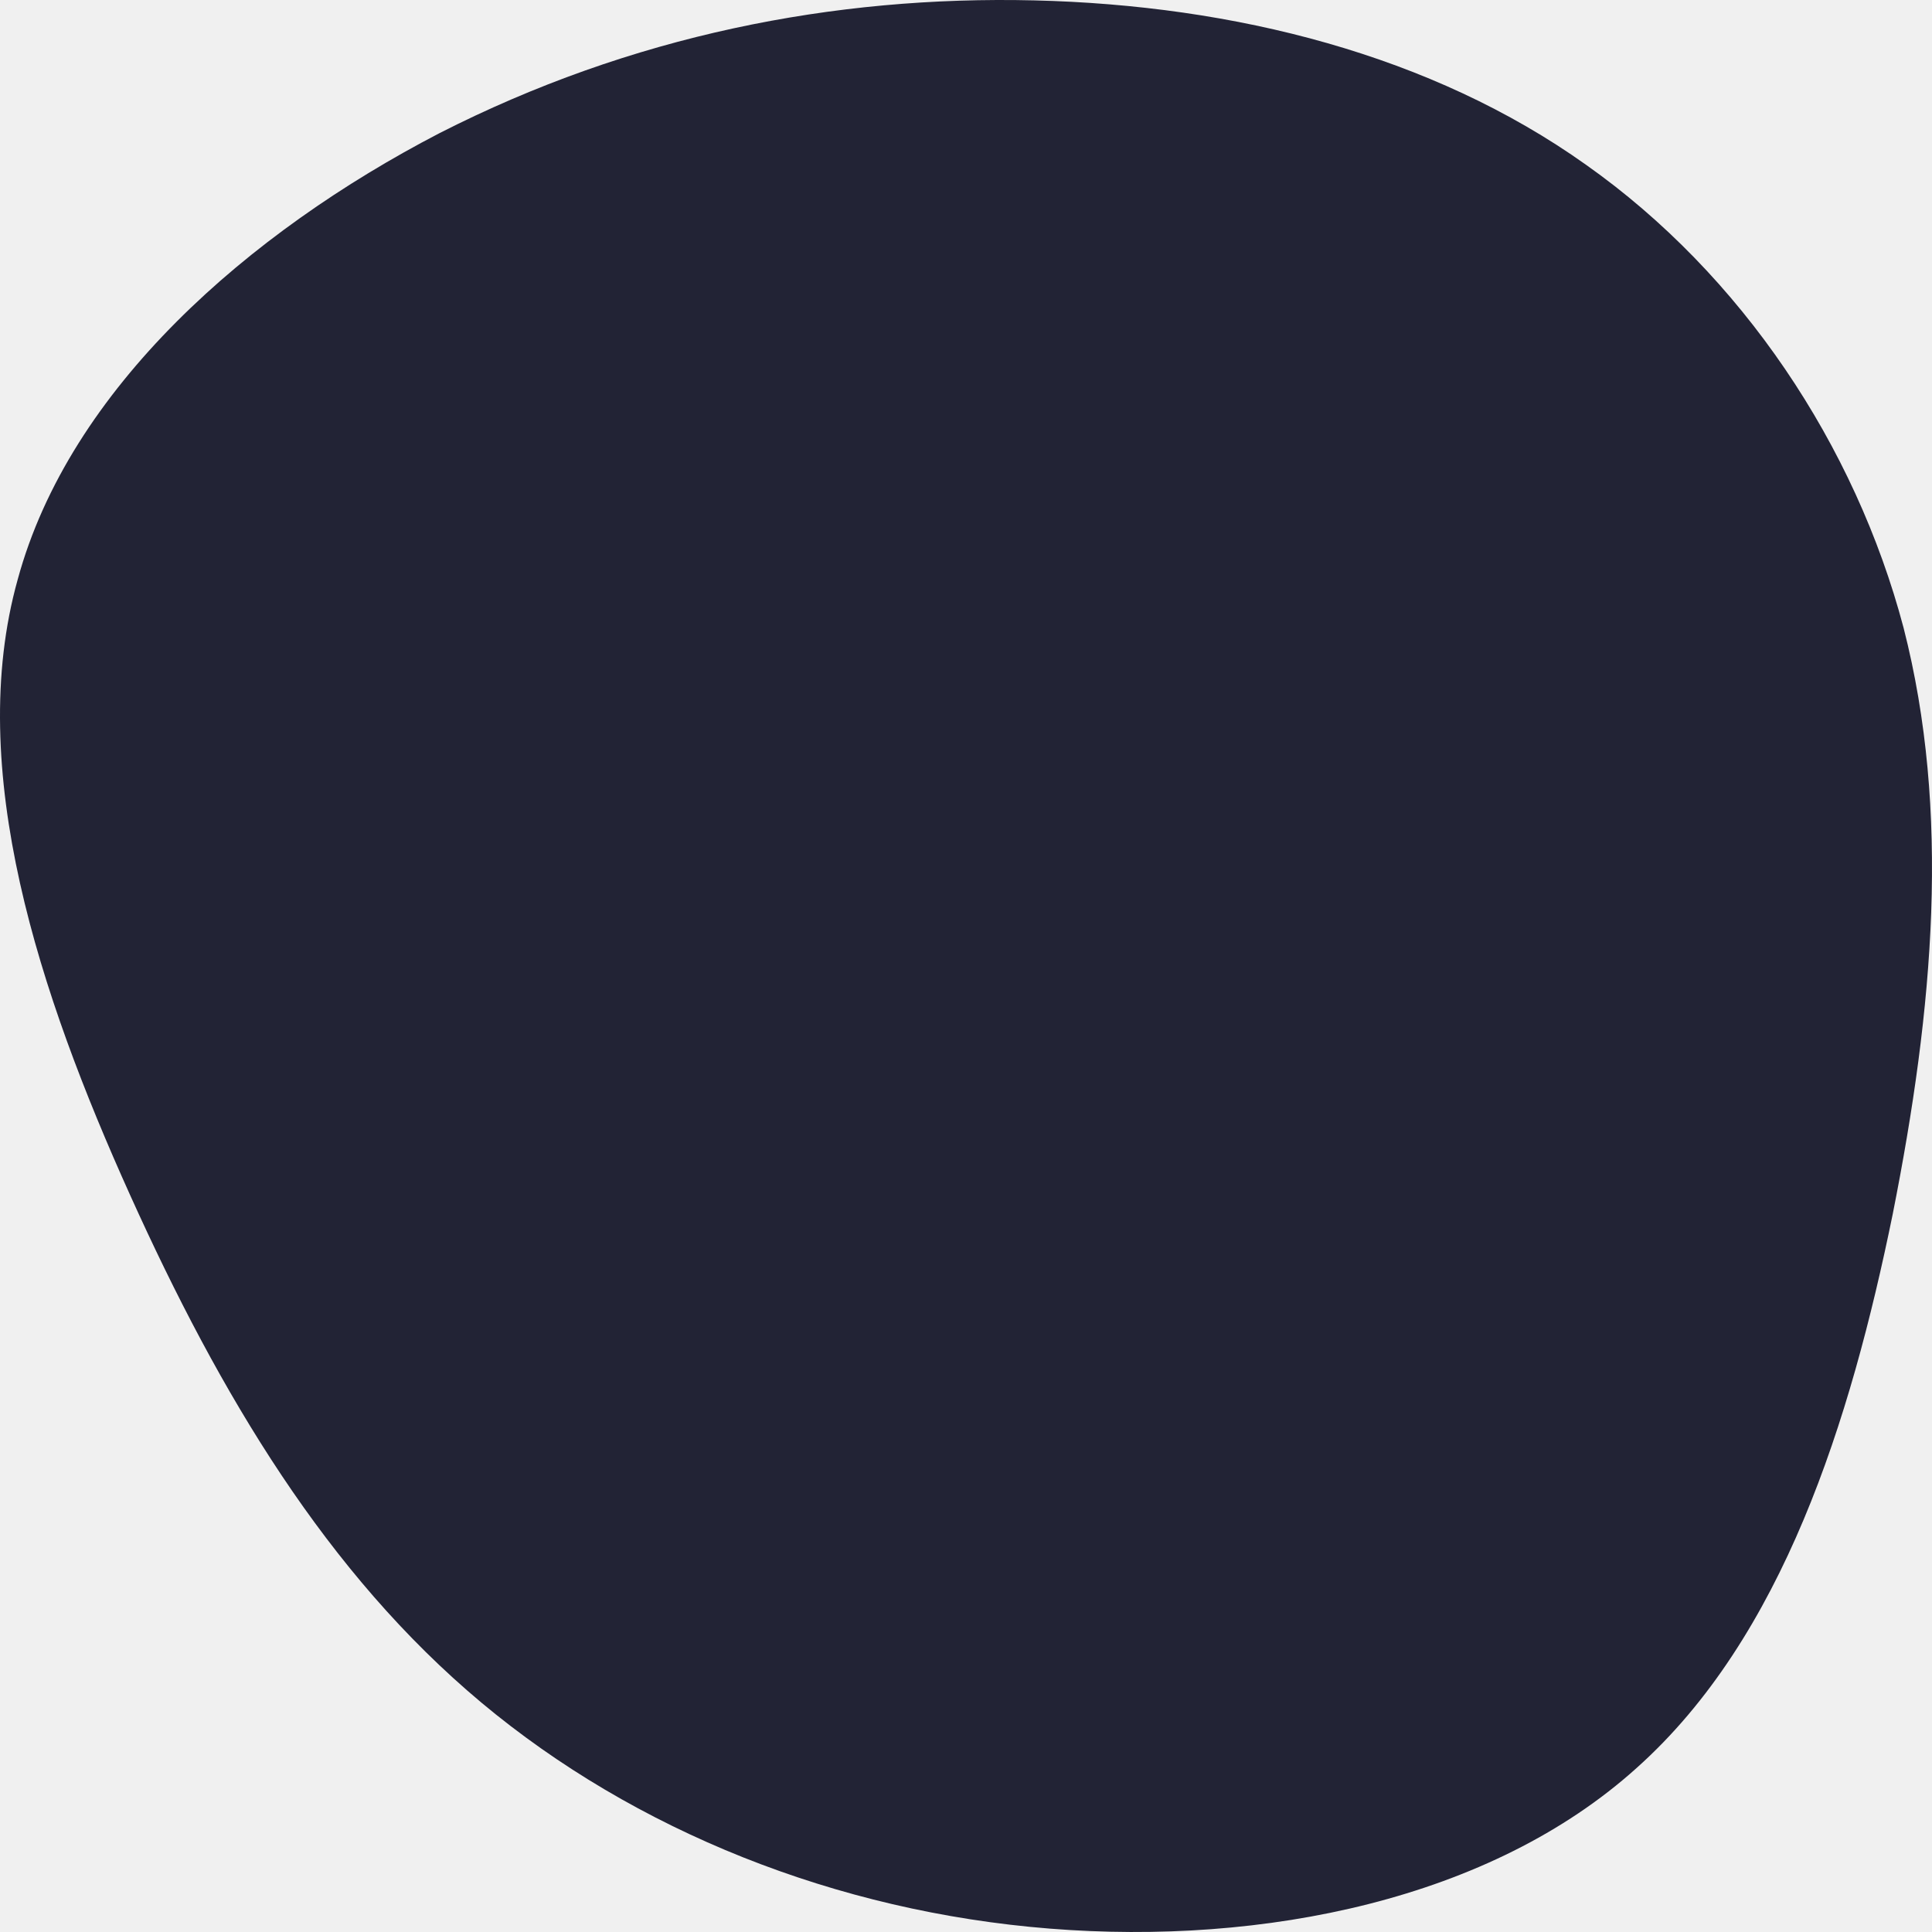
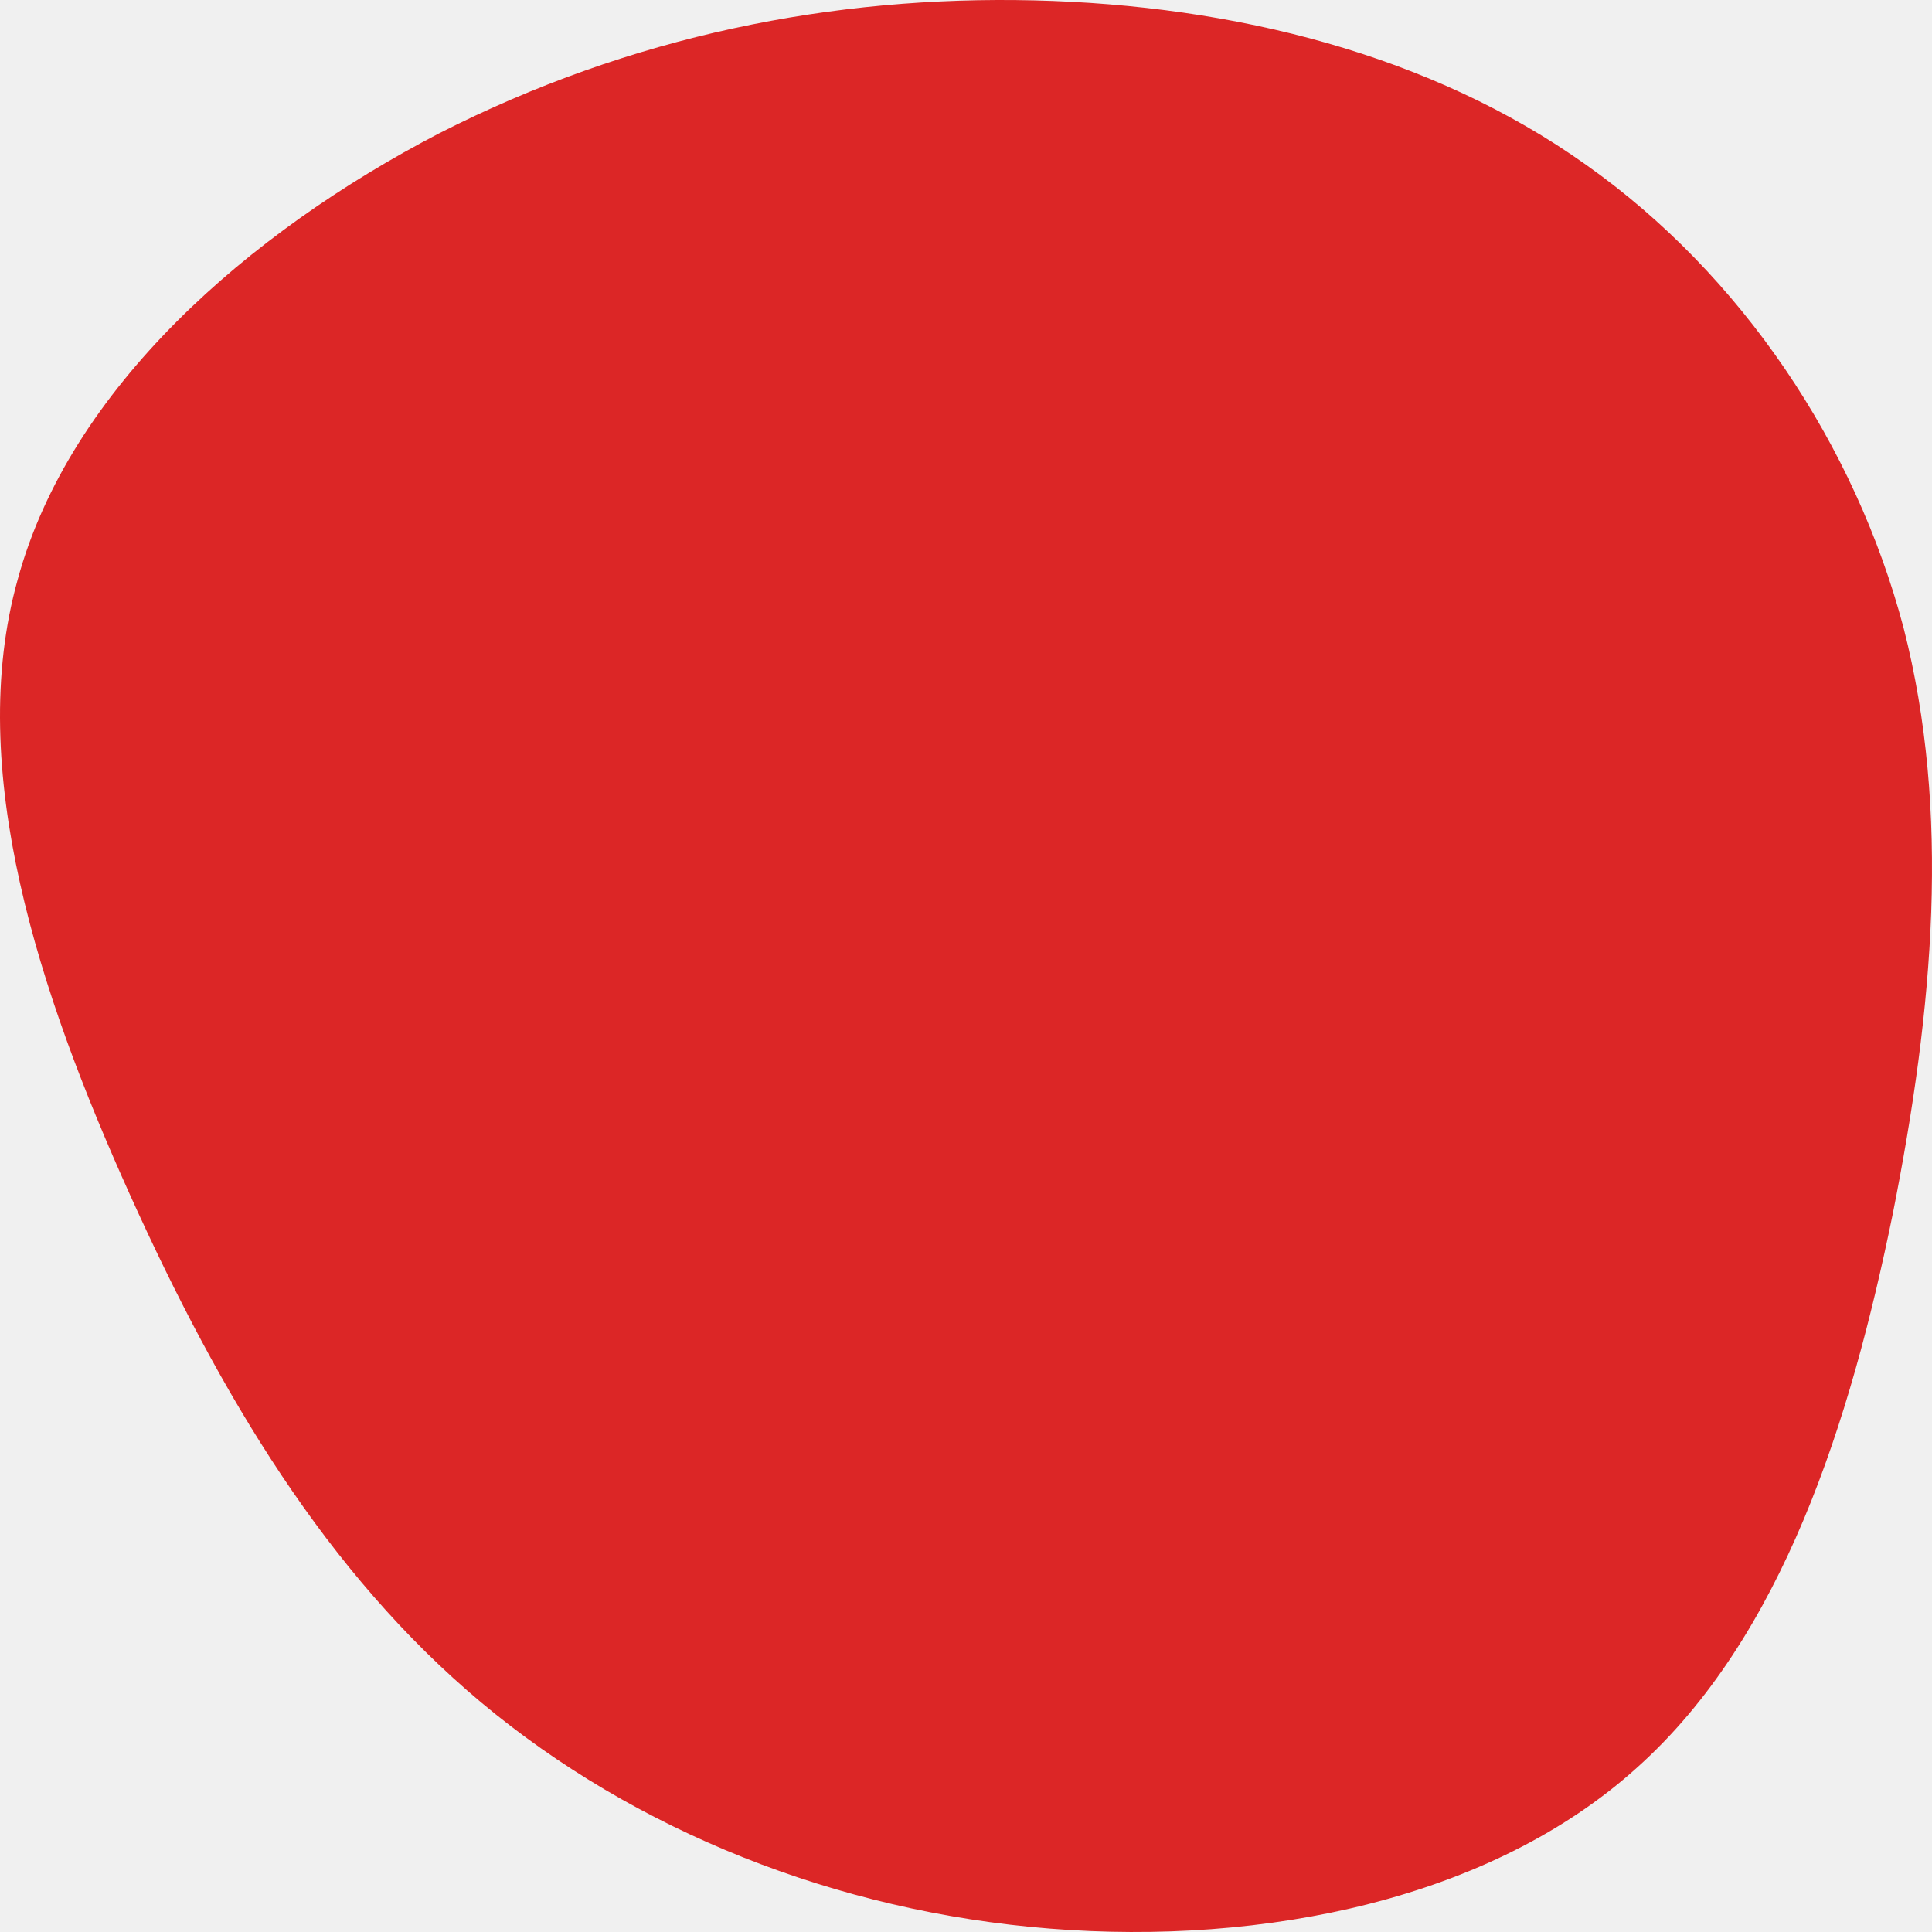
<svg xmlns="http://www.w3.org/2000/svg" width="505" height="505" viewBox="0 0 505 505" fill="none">
  <g clip-path="url(#clip0_239_150)">
-     <path d="M414.573 43.078C455.283 71.834 484.948 116.39 497.571 164.106C509.879 212.137 505.461 263.329 494.731 317.365C483.686 371.401 466.013 427.965 427.827 462.093C389.642 496.537 330.312 508.545 274.454 504.121C218.595 499.697 165.893 478.525 125.814 445.029C85.419 411.217 57.648 364.765 33.979 312.309C10.31 259.853 -9.256 201.077 4.629 151.466C18.2 101.538 64.906 60.774 114.768 34.862C164.946 9.266 217.964 -1.162 270.351 0.102C322.738 1.366 374.178 14.322 414.573 43.078Z" fill="#222335" />
+     <path d="M414.573 43.078C455.283 71.834 484.948 116.39 497.571 164.106C509.879 212.137 505.461 263.329 494.731 317.365C483.686 371.401 466.013 427.965 427.827 462.093C389.642 496.537 330.312 508.545 274.454 504.121C218.595 499.697 165.893 478.525 125.814 445.029C85.419 411.217 57.648 364.765 33.979 312.309C10.31 259.853 -9.256 201.077 4.629 151.466C18.2 101.538 64.906 60.774 114.768 34.862C164.946 9.266 217.964 -1.162 270.351 0.102C322.738 1.366 374.178 14.322 414.573 43.078Z" fill="#dc2626" />
  </g>
  <defs>
    <clipPath id="clip0_239_150">
      <rect width="505" height="505" fill="white" />
    </clipPath>
  </defs>
</svg>
